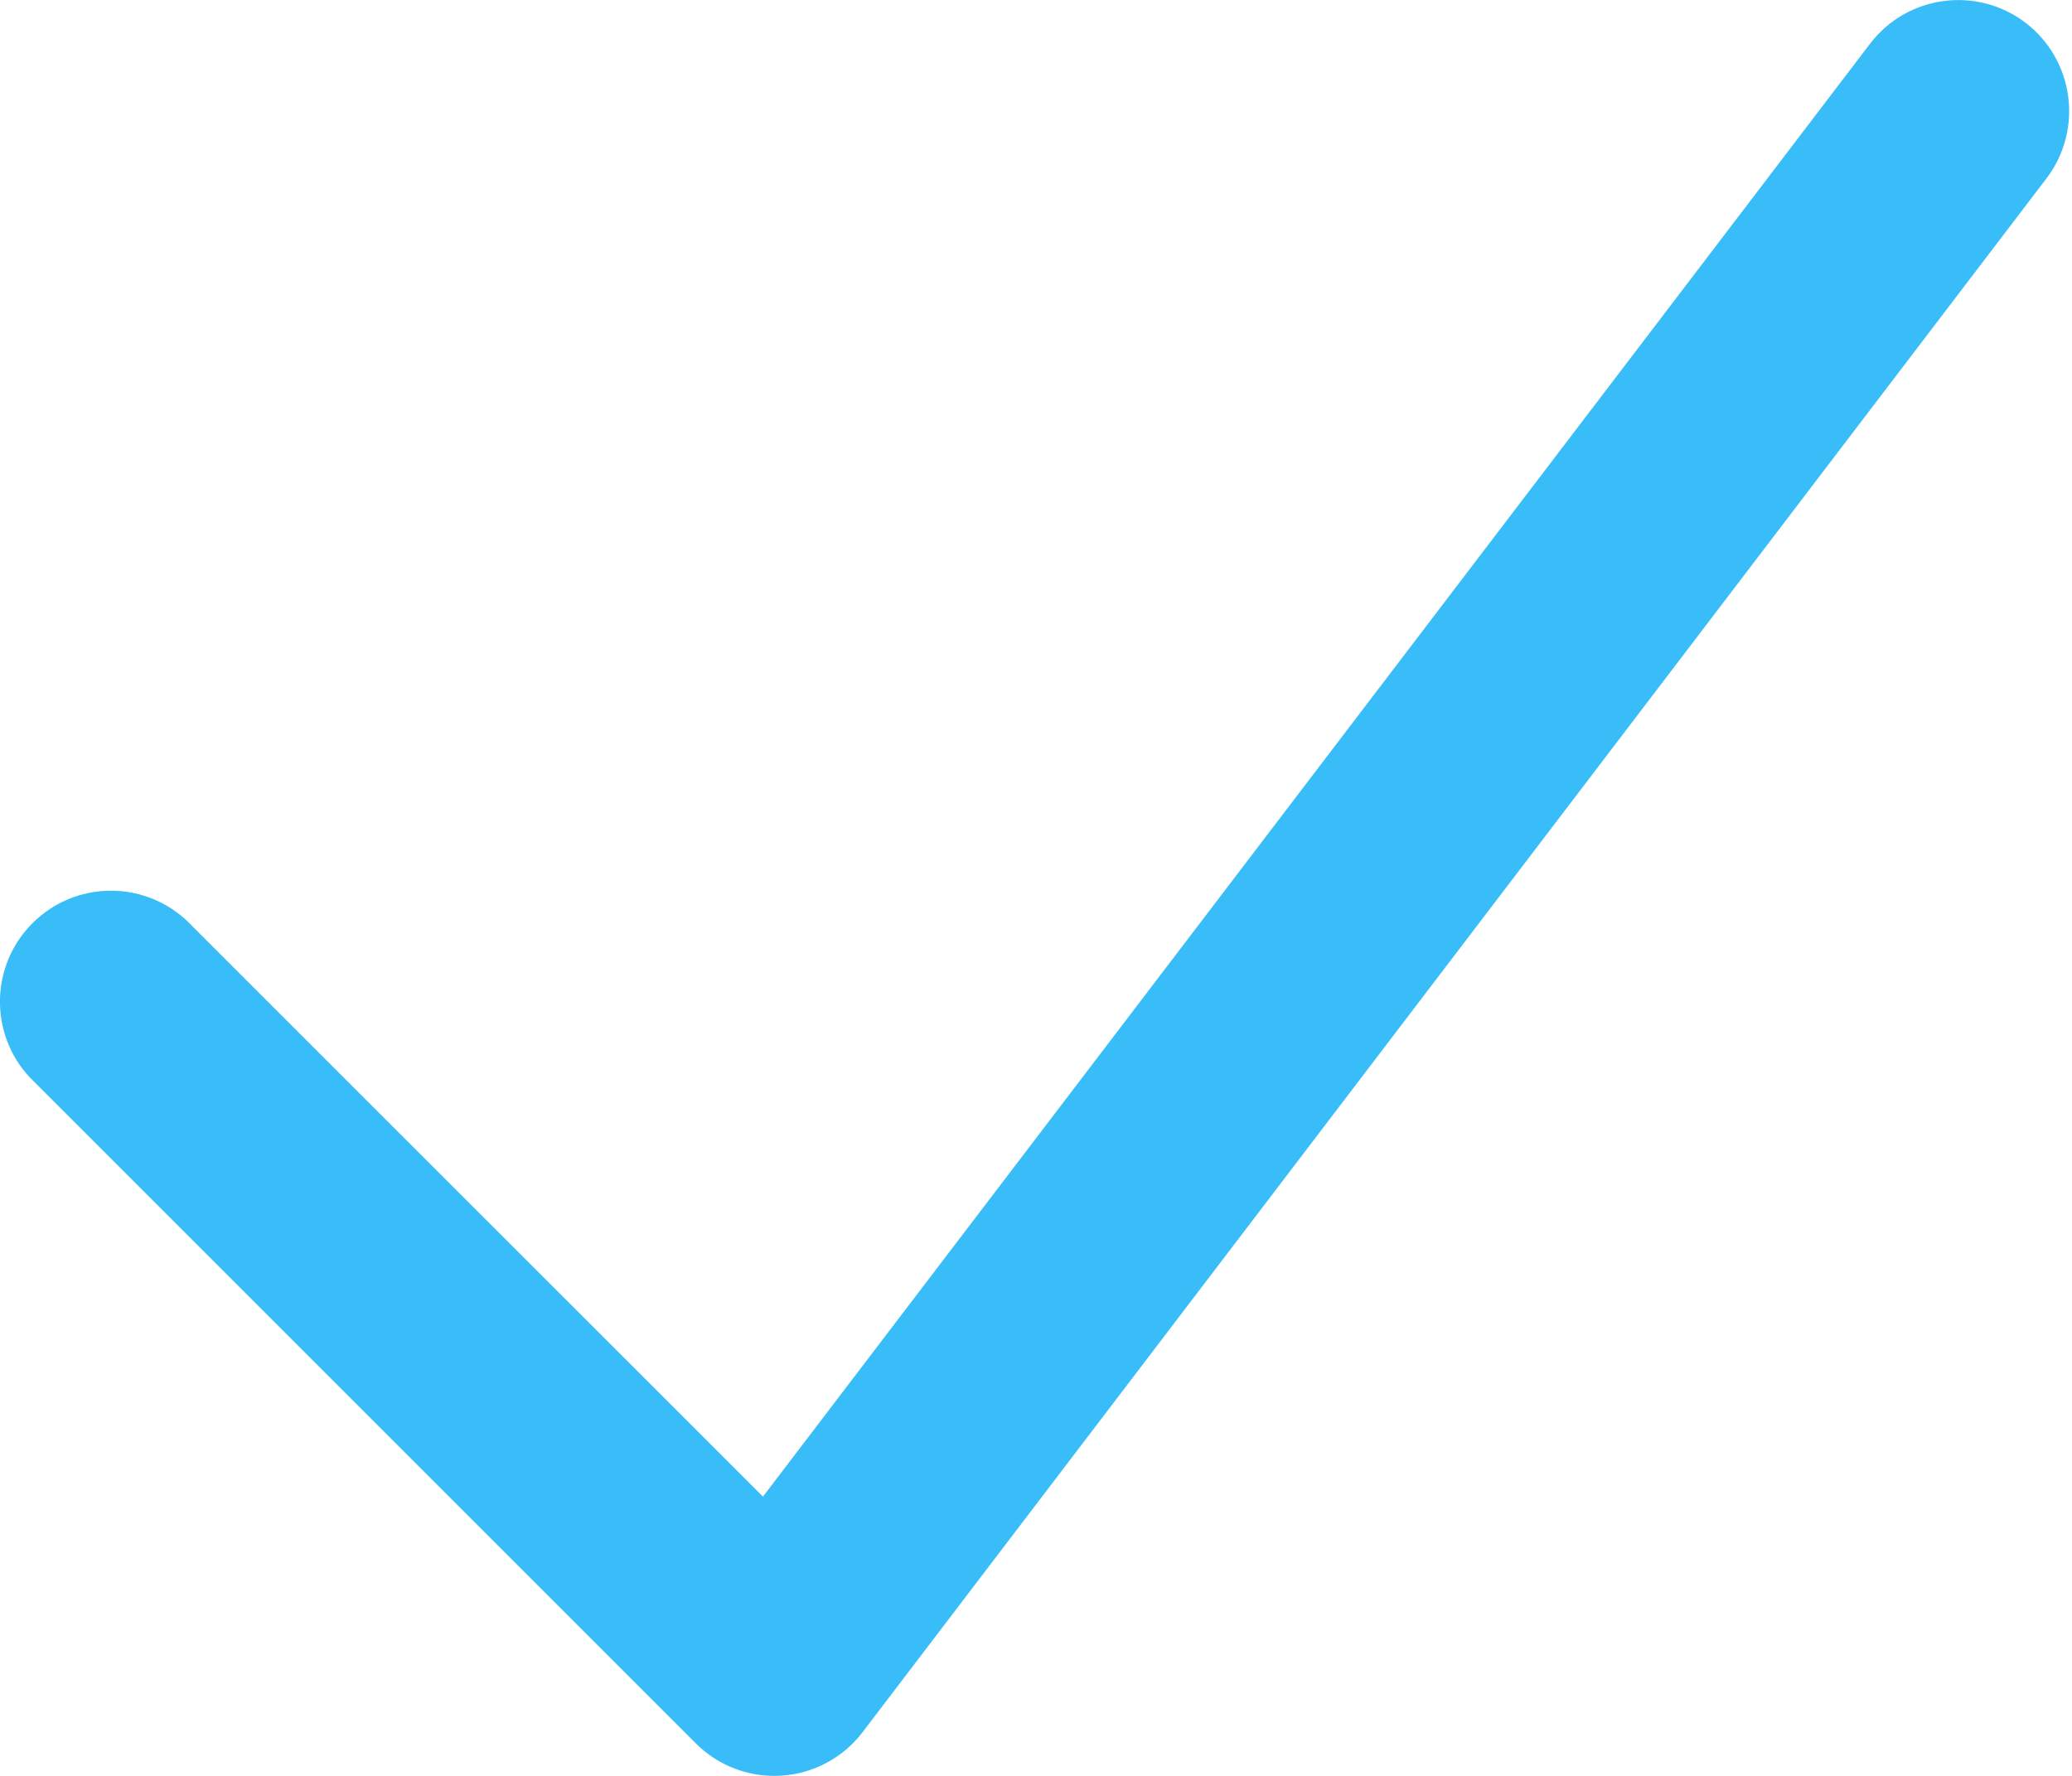
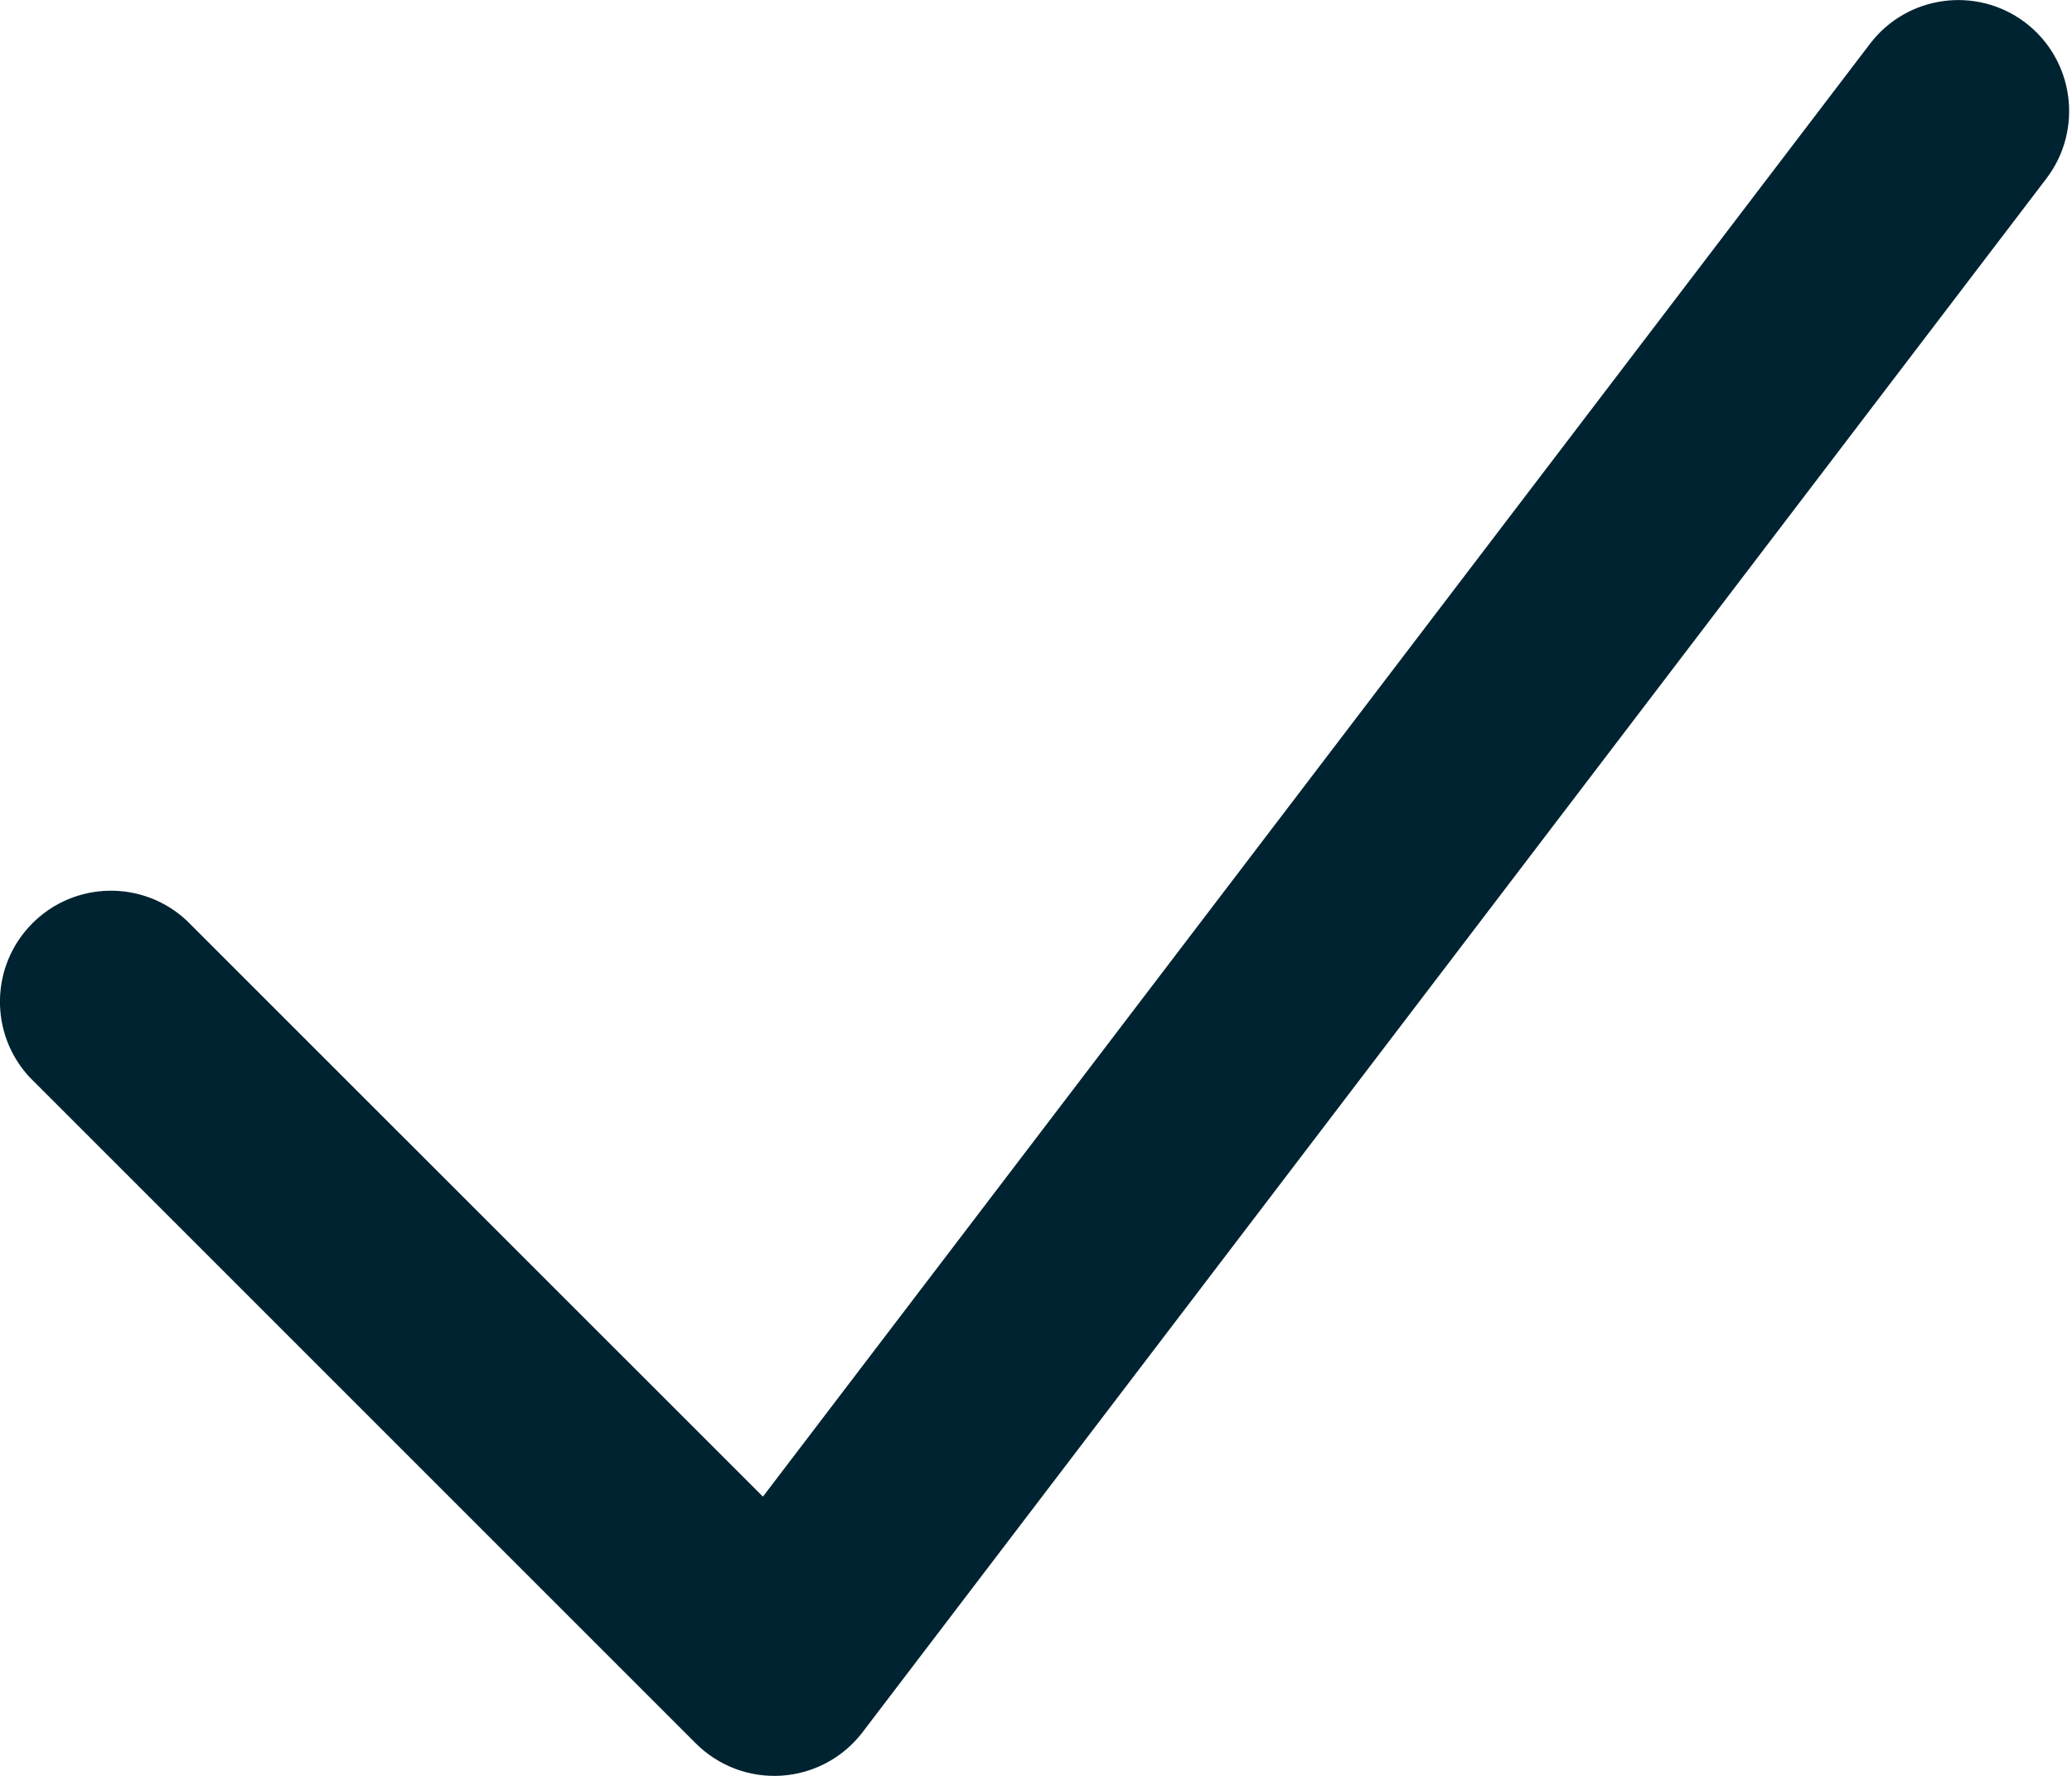
- <svg xmlns="http://www.w3.org/2000/svg" width="14" height="12" viewBox="0 0 14 12" fill="#38bdf8">
+ <svg xmlns="http://www.w3.org/2000/svg" width="14" height="12" viewBox="0 0 14 12" fill="#002331">
  <path fill-rule="evenodd" d="M13.685.153a.752.752 0 0 1 .143 1.052l-8 10.5a.75.75 0 0 1-1.127.075l-4.5-4.5a.75.75 0 0 1 1.06-1.06l3.894 3.893 7.48-9.817a.75.75 0 0 1 1.05-.143Z" />
</svg>
